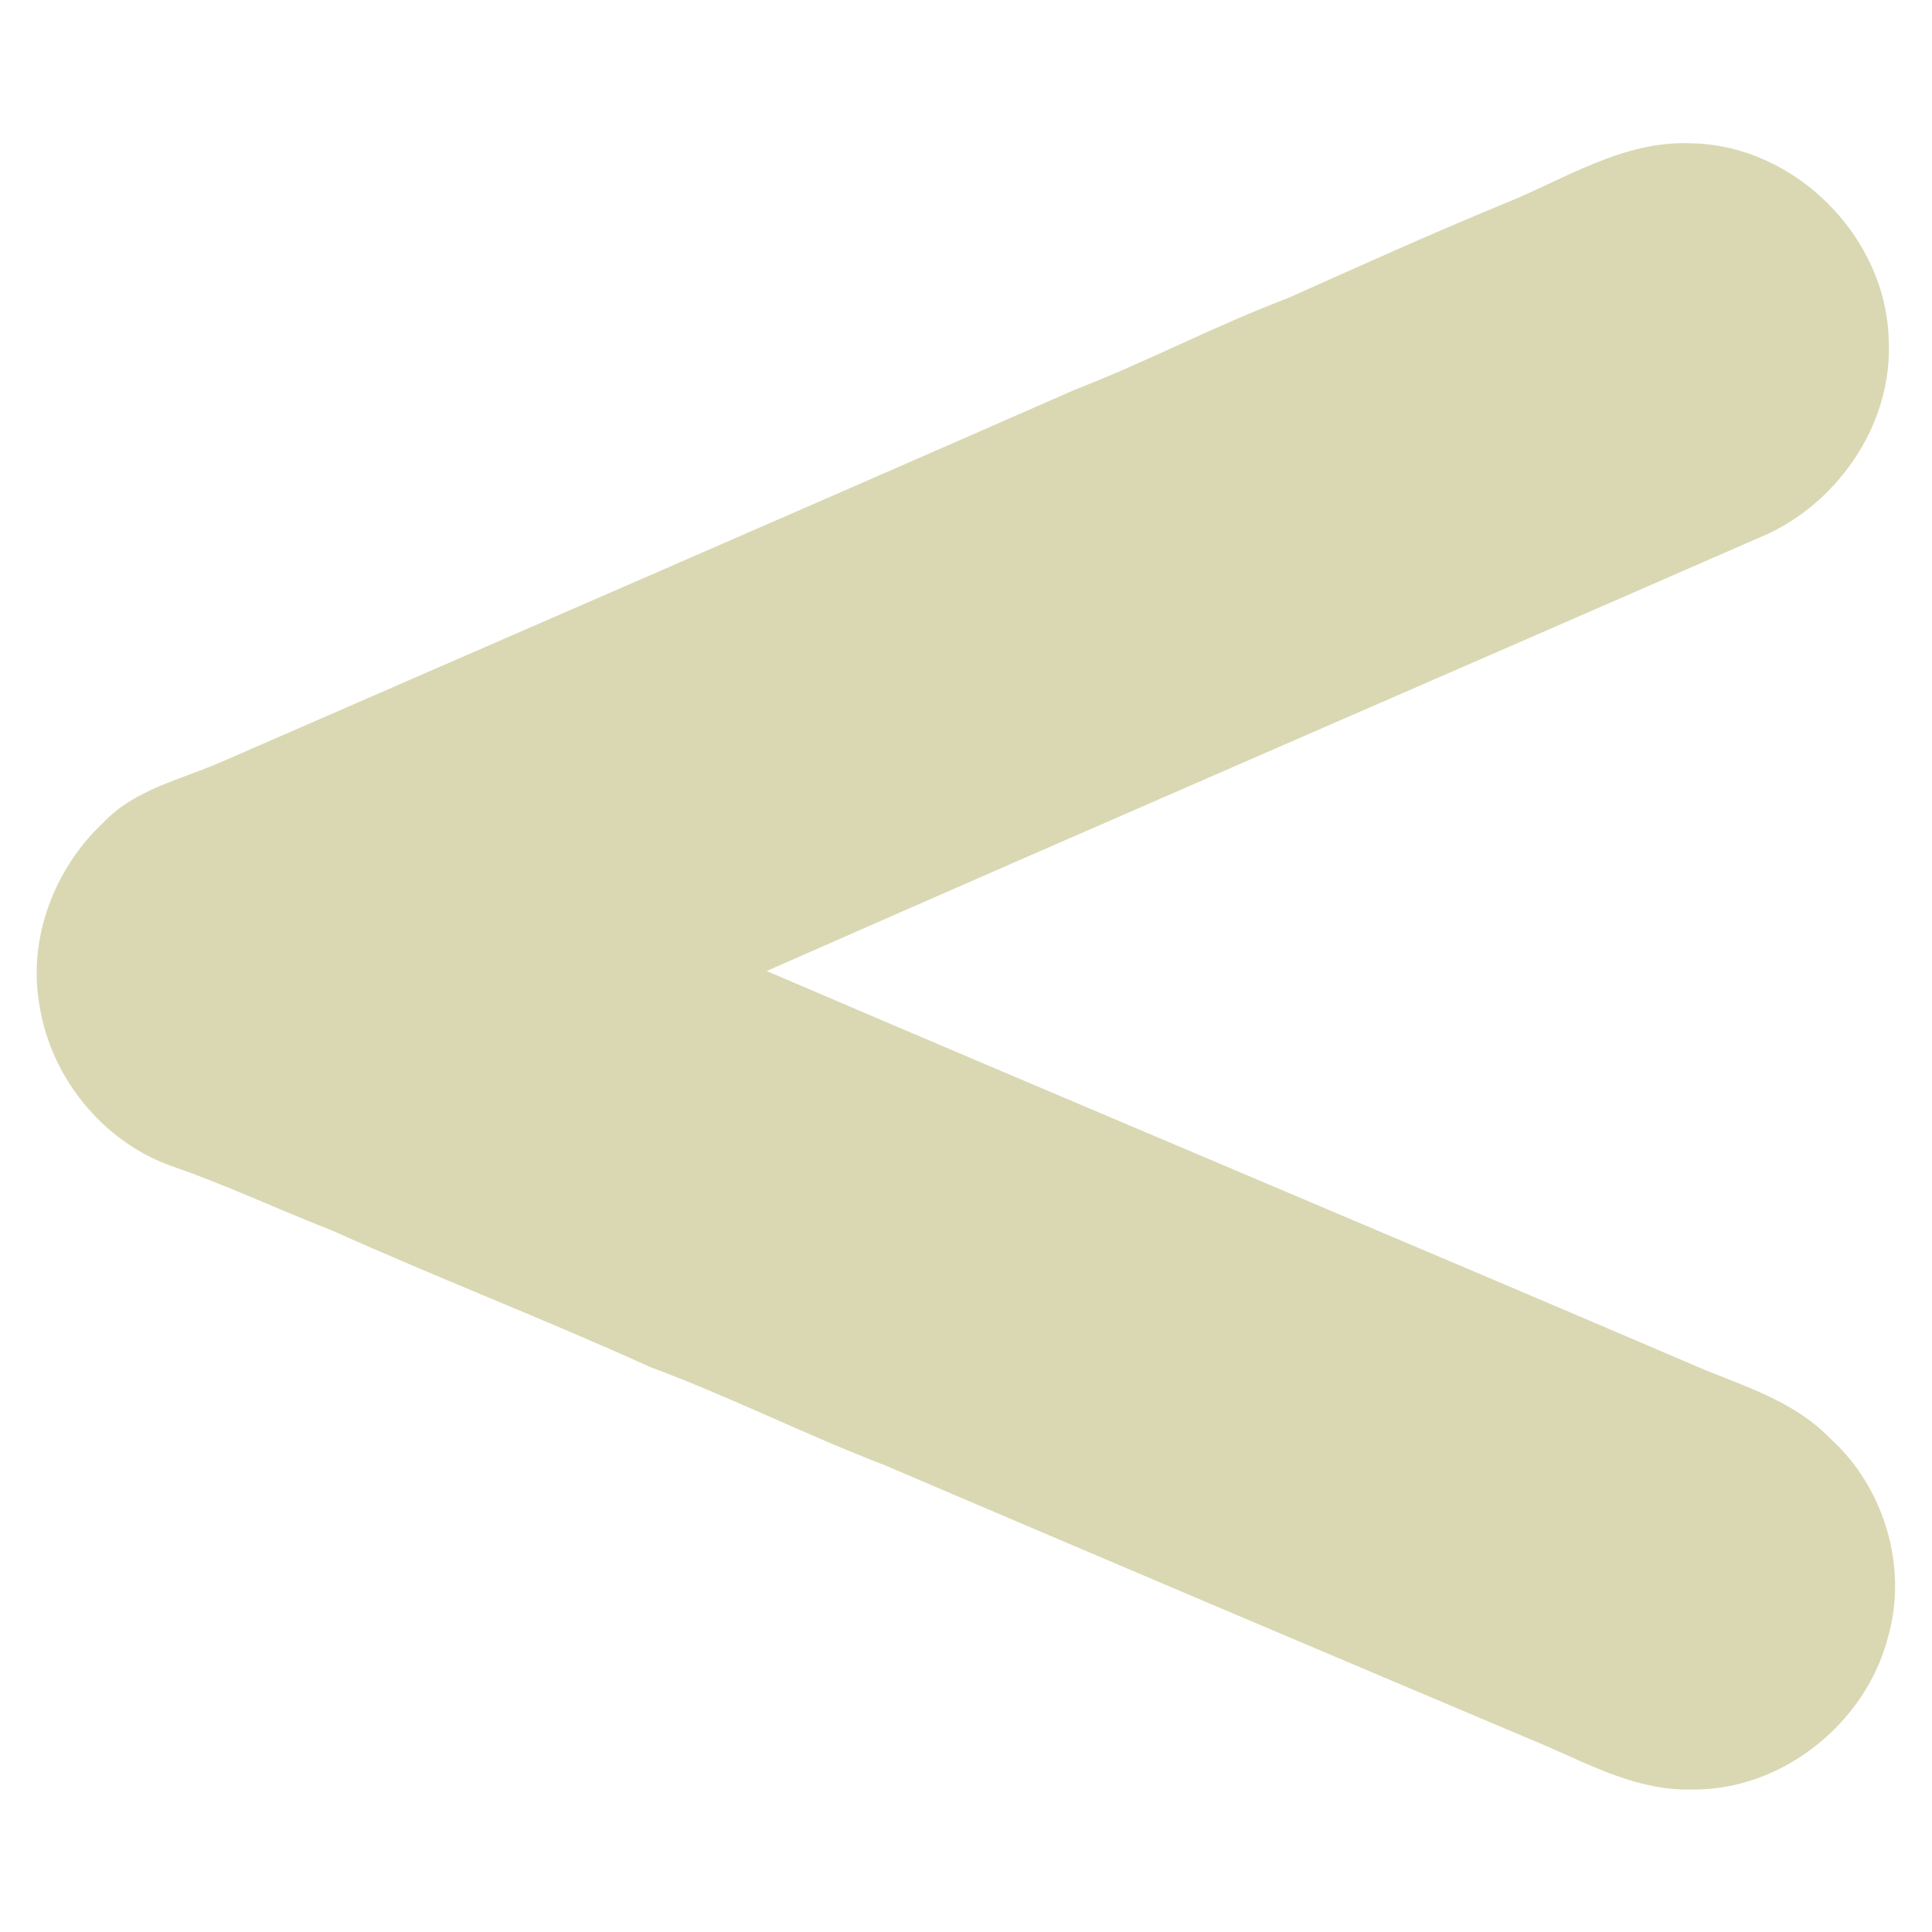
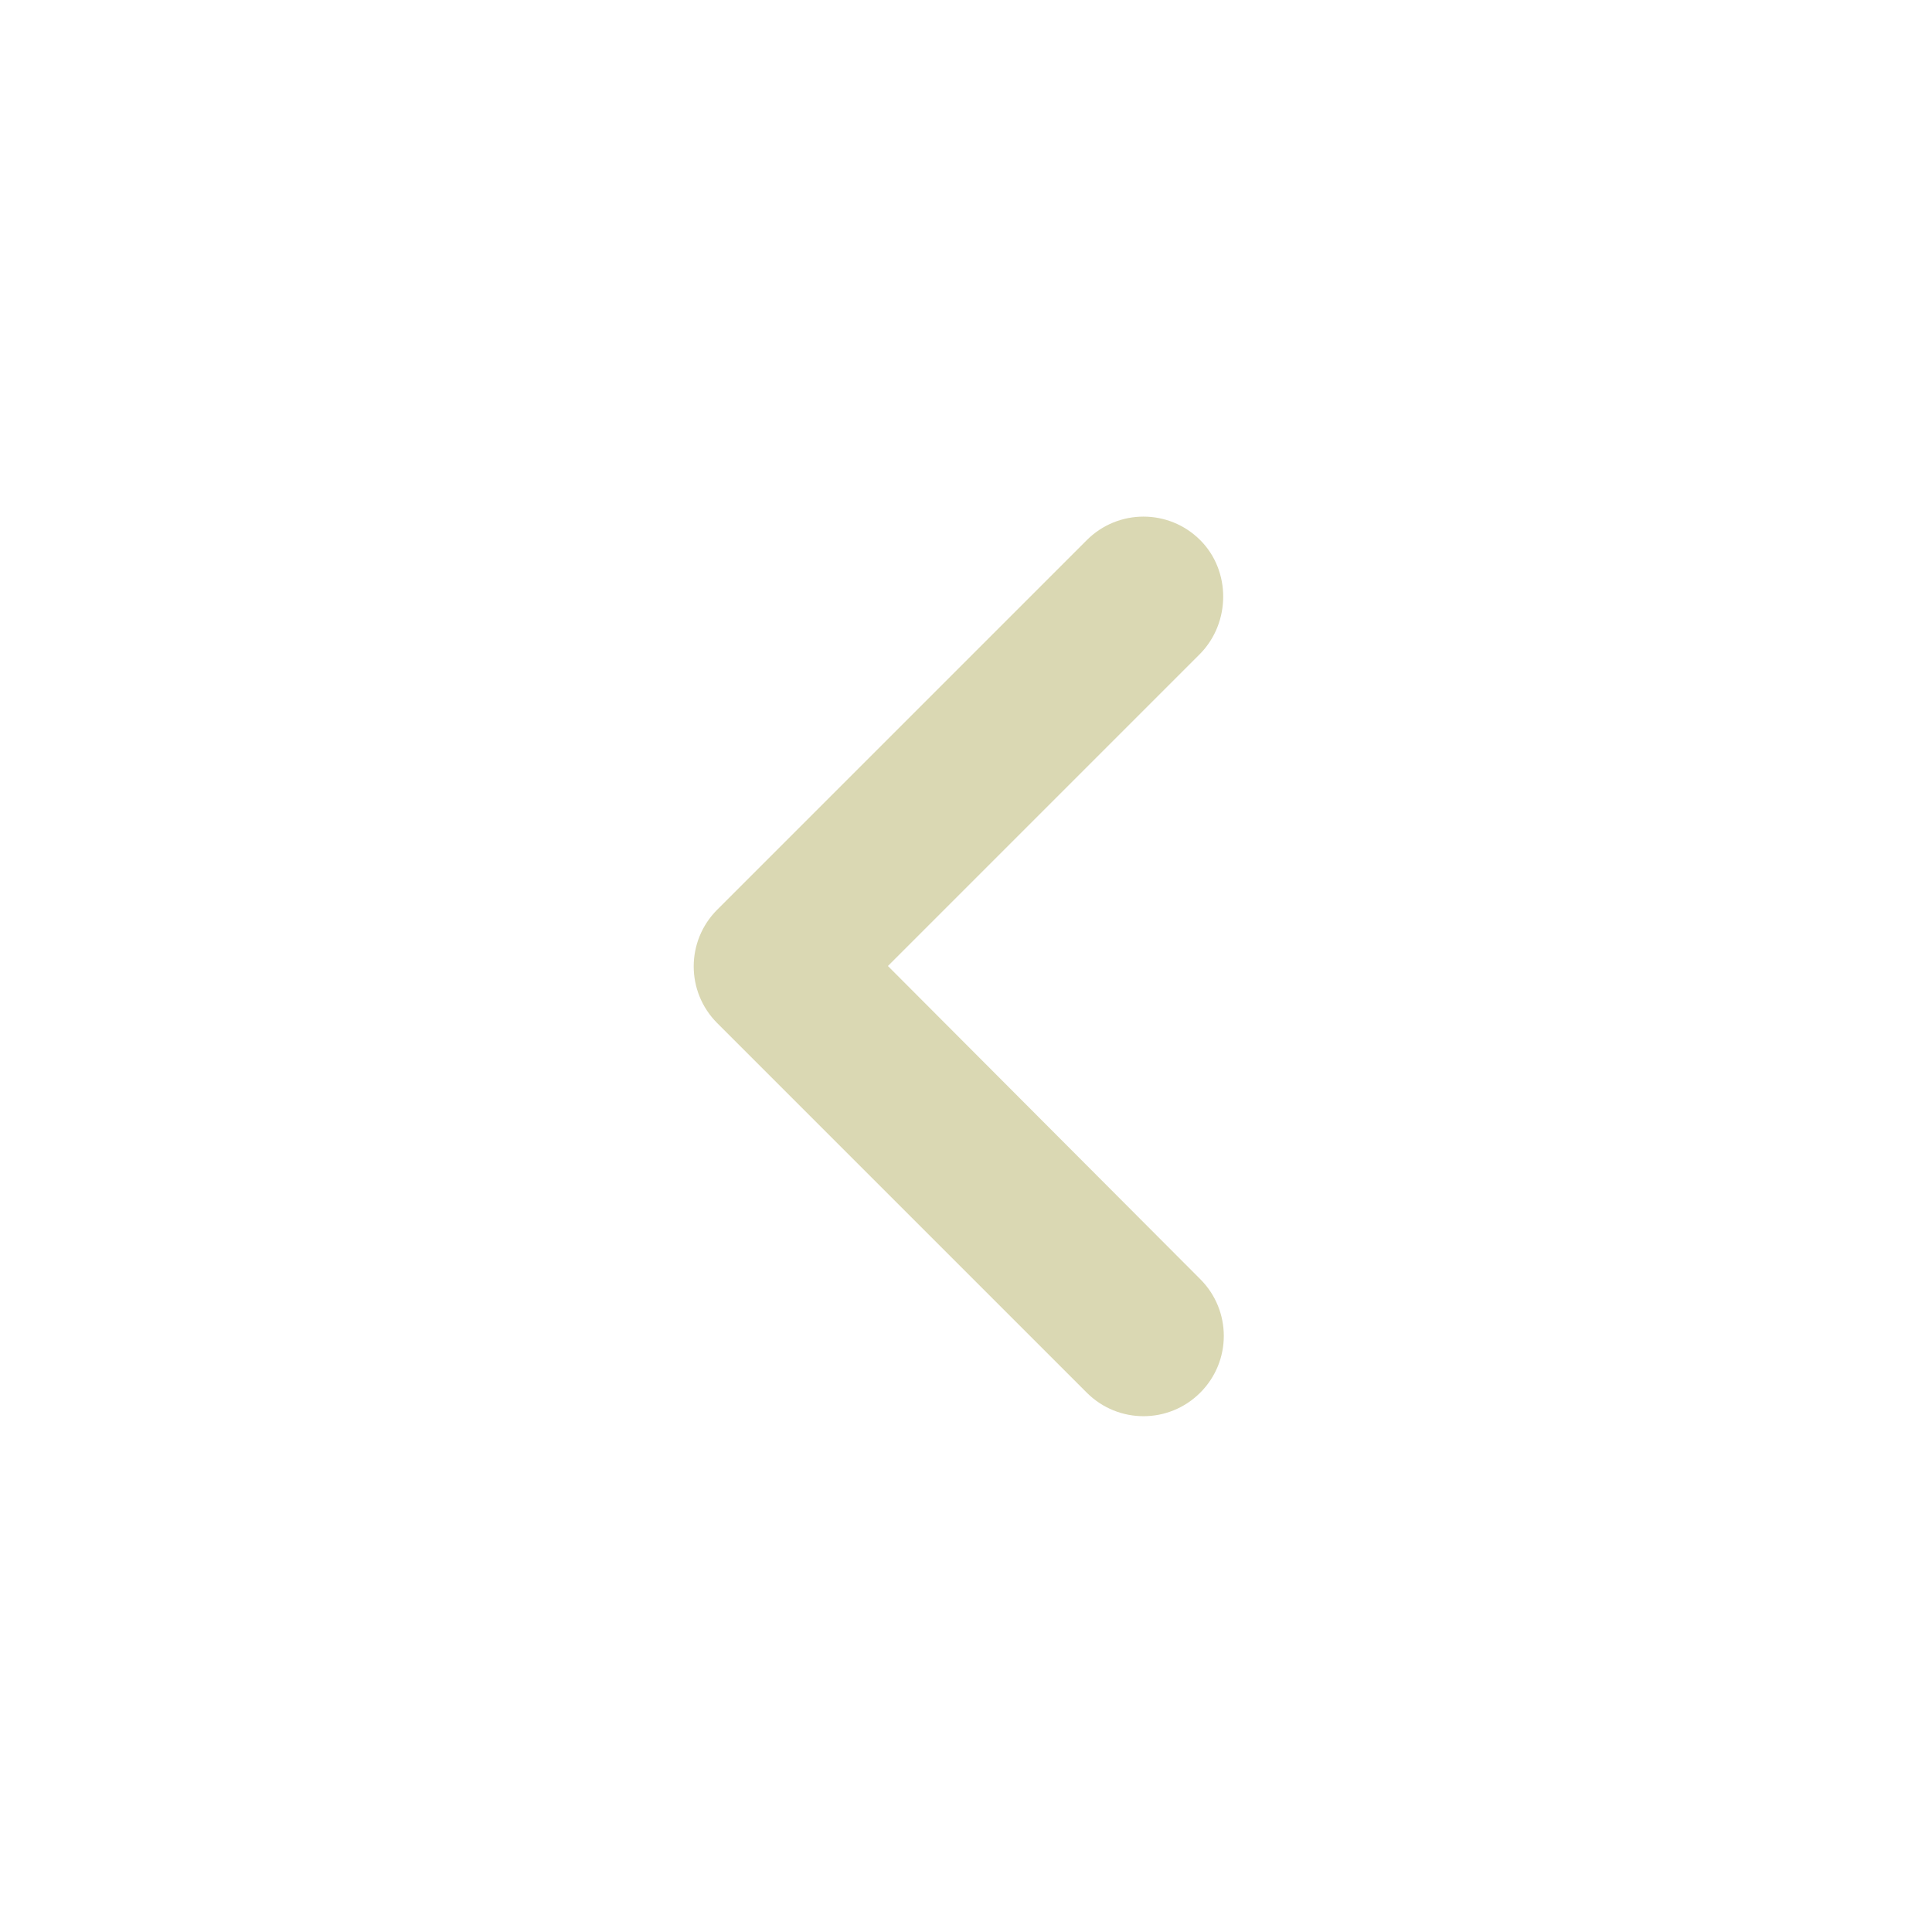
- <svg xmlns="http://www.w3.org/2000/svg" width="250pt" height="250pt" viewBox="0 0 250 250" version="1.1">
-   <g id="#949271ff">
-     <path fill="#dad8b3" opacity="1.00" d=" M 194.40 26.45 C 202.36 23.27 210.03 18.11 218.95 18.55 C 232.31 18.82 244.09 30.66 244.40 44.00 C 244.92 54.48 238.30 64.50 228.97 68.99 C 185.73 87.91 142.41 106.62 99.21 125.65 C 139.67 142.99 180.26 159.98 220.71 177.31 C 226.39 179.59 232.48 181.60 236.82 186.13 C 243.75 192.37 246.87 202.60 244.37 211.62 C 241.57 222.89 230.64 231.72 218.94 231.56 C 212.21 231.77 206.11 228.57 200.13 225.95 C 171.54 213.88 142.98 201.77 114.44 189.58 C 104.22 185.66 94.43 180.71 84.17 176.91 C 70.52 170.72 56.54 165.33 42.87 159.18 C 35.92 156.49 29.17 153.28 22.11 150.86 C 13.23 147.67 6.52 139.33 5.10 130.03 C 3.58 121.39 7.06 112.33 13.41 106.40 C 17.46 102.14 23.41 100.88 28.61 98.61 C 65.45 82.54 102.33 66.57 139.13 50.41 C 148.42 46.82 157.25 42.13 166.57 38.61 C 175.81 34.48 185.04 30.31 194.40 26.45 Z" />
-   </g>
+ <svg xmlns="http://www.w3.org/2000/svg" height="250pt" fill="#dad8b3" viewBox="0 0 24 24" width="250pt">
+   <path d="M0 0h24v24H0V0z" fill="none" />
+   <path d="M14.91 6.71c-.39-.39-1.02-.39-1.41 0L8.91 11.3c-.39.39-.39 1.02 0 1.41l4.59 4.59c.39.39 1.02.39 1.41 0 .39-.39.39-1.02 0-1.41L11.03 12l3.88-3.88c.38-.39.38-1.03 0-1.41z" />
</svg>
